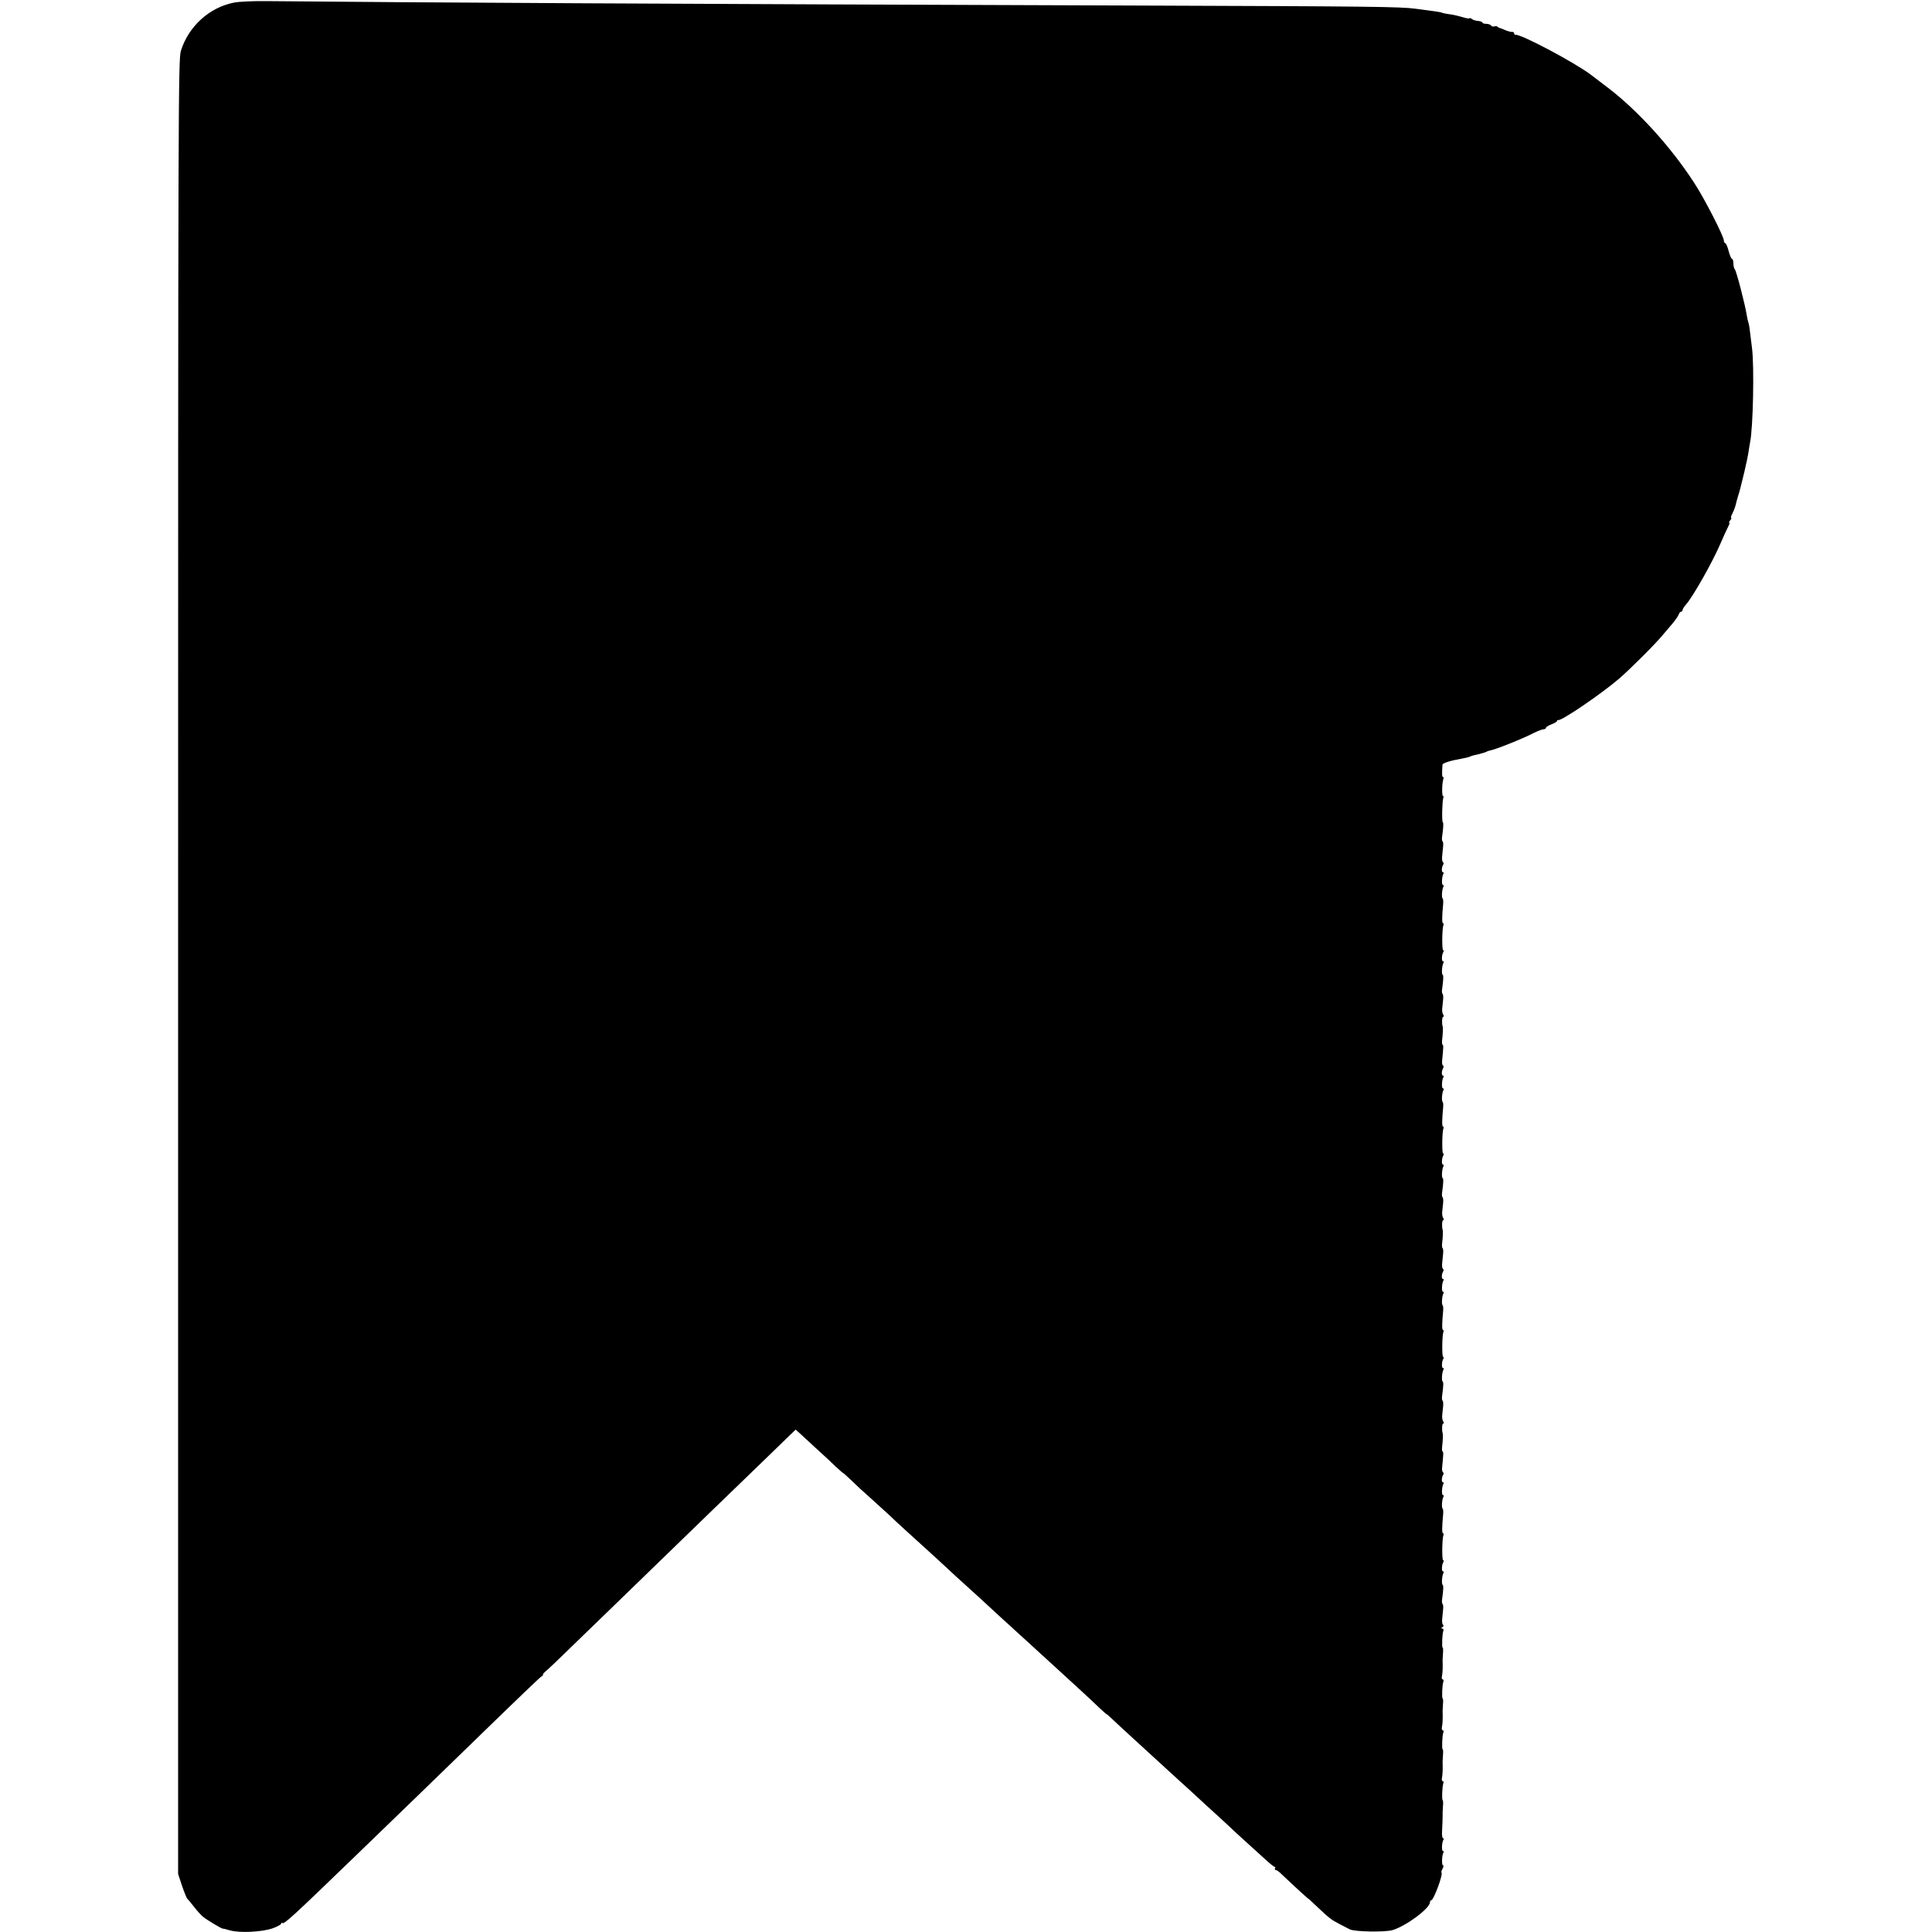
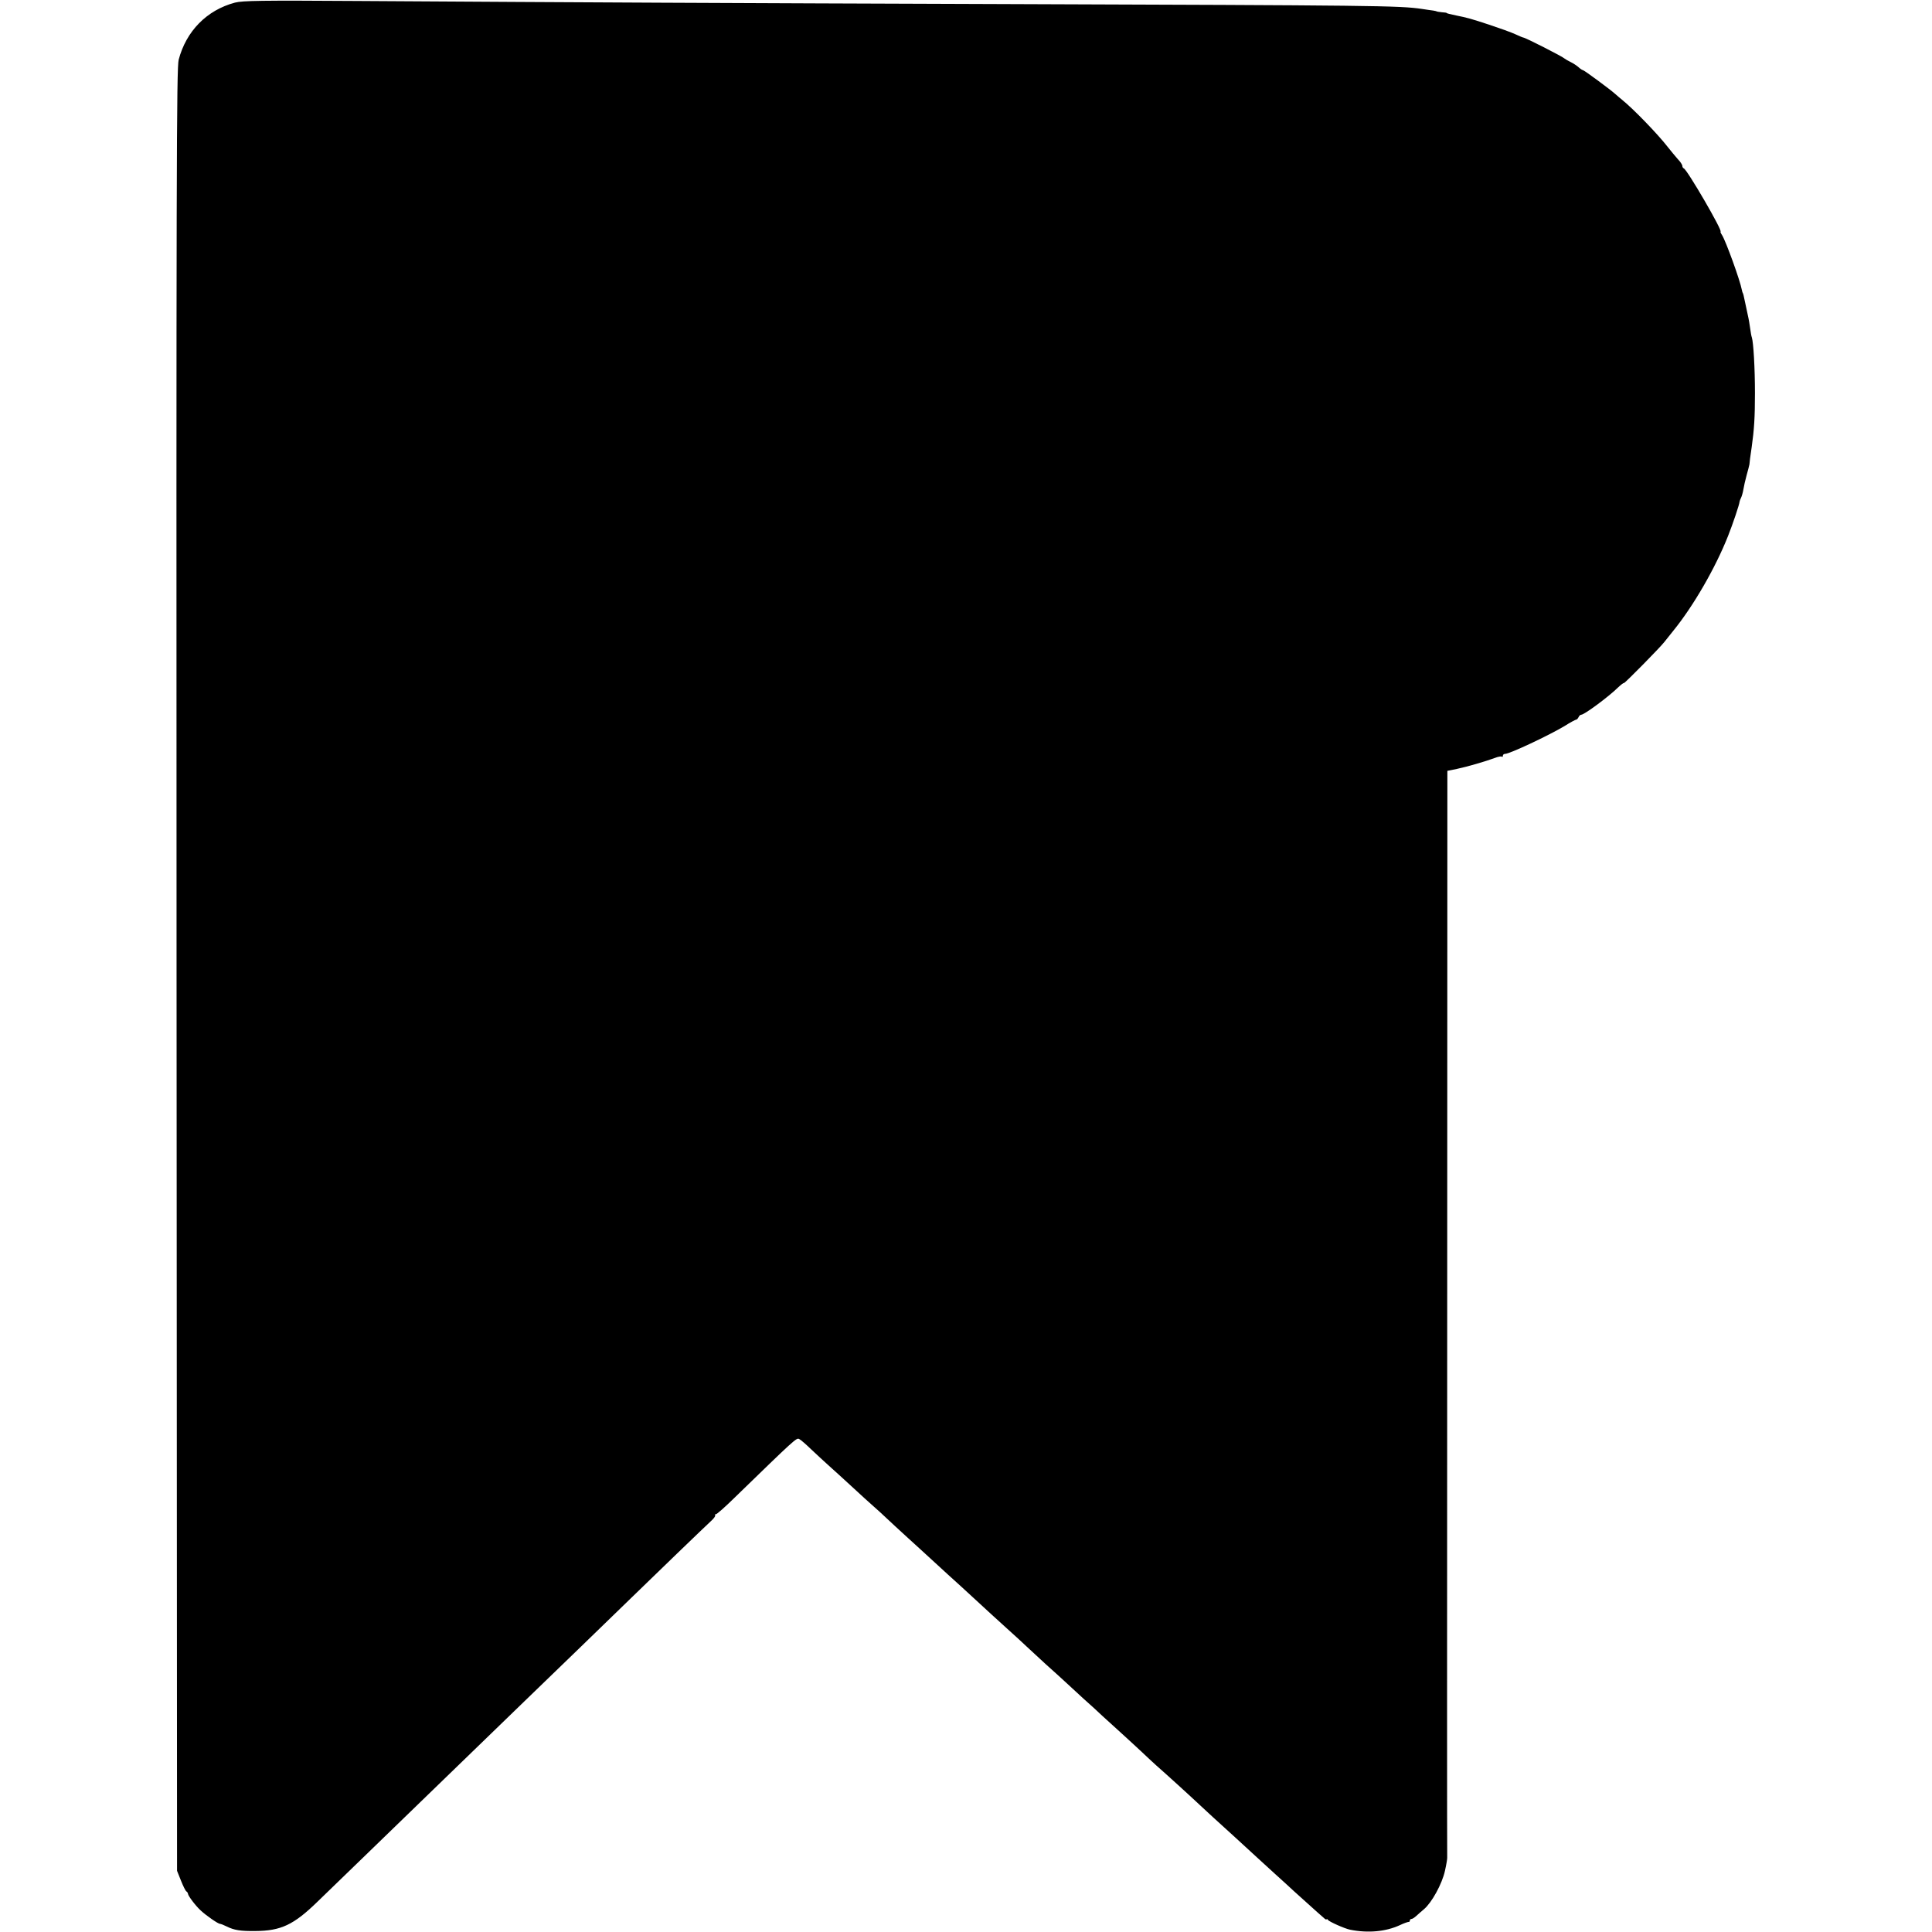
- <svg xmlns="http://www.w3.org/2000/svg" version="1.0" width="1216pt" height="1216pt" viewBox="0 0 1216 1216" preserveAspectRatio="xMidYMid meet">
-   <g transform="translate(0,1216) scale(0.1,-0.1)" fill="#000000" stroke="none">
-     <path d="M1470 12143 c-153 -31 -282 -148 -331 -301 -17 -55 -18 -258 -18 -5767 l0 -5710 25 -75 c14 -41 29 -77 32 -80 4 -3 23 -25 42 -50 19 -25 45 -54 59 -65 23 -19 118 -76 124 -74 1 1 22 -4 45 -11 63 -17 197 -10 265 12 31 11 57 25 57 31 0 5 3 7 6 4 11 -11 58 32 478 438 271 262 571 552 666 645 359 349 478 463 491 471 8 5 10 9 6 9 -4 0 9 15 30 32 20 18 67 62 103 98 37 36 178 173 315 305 136 132 301 292 366 355 129 125 367 356 562 544 67 65 143 138 168 163 l47 45 31 -28 c17 -16 63 -58 102 -94 40 -36 92 -84 116 -108 25 -23 46 -42 48 -42 2 0 26 -21 53 -47 27 -27 80 -76 118 -109 38 -34 92 -84 121 -110 54 -52 98 -91 233 -214 46 -41 104 -95 131 -120 26 -25 80 -74 120 -110 39 -36 84 -76 99 -90 15 -14 67 -62 116 -107 49 -44 101 -92 115 -105 14 -12 65 -59 113 -103 48 -44 100 -91 115 -105 15 -14 74 -68 131 -120 57 -52 124 -114 148 -138 25 -23 46 -42 48 -42 2 0 14 -10 26 -22 13 -13 68 -63 122 -113 54 -49 113 -103 131 -120 17 -16 72 -66 120 -110 49 -44 103 -93 121 -110 17 -16 69 -64 114 -105 46 -41 104 -95 131 -120 26 -25 78 -73 116 -107 37 -34 90 -82 118 -107 27 -25 53 -46 58 -46 4 0 5 -4 2 -10 -3 -5 -1 -10 5 -10 6 0 23 -12 38 -28 45 -43 163 -152 166 -152 2 0 28 -24 58 -53 74 -70 87 -80 139 -107 24 -12 53 -27 64 -33 29 -16 222 -19 270 -5 86 26 235 137 235 175 0 7 4 13 9 13 14 0 75 163 64 174 -3 2 0 14 7 25 6 12 7 21 2 21 -9 0 -7 64 3 80 3 6 2 10 -3 10 -10 0 -7 54 3 71 4 5 2 9 -2 9 -5 0 -8 17 -7 37 3 50 4 95 4 113 -1 8 1 32 2 53 2 20 1 37 -2 37 -6 0 -3 89 5 108 2 6 0 12 -5 12 -5 0 -7 10 -4 22 4 21 5 51 4 88 -1 8 1 32 2 53 2 20 1 37 -2 37 -6 0 -3 89 5 108 2 6 0 12 -5 12 -5 0 -7 10 -4 23 4 20 5 50 4 87 -1 8 1 32 2 53 2 20 1 37 -2 37 -6 0 -3 89 5 107 2 7 0 13 -5 13 -5 0 -7 10 -4 22 4 21 5 51 4 88 -1 8 1 32 2 53 2 20 1 37 -2 37 -6 0 -3 89 5 108 2 6 -1 12 -8 12 -8 0 -8 3 2 9 7 5 9 11 4 14 -5 3 -8 20 -6 36 2 17 4 45 6 62 2 16 0 32 -4 34 -3 3 -5 17 -2 32 8 59 9 84 3 88 -8 5 -4 60 5 74 3 6 2 11 -3 11 -10 0 -8 42 3 59 3 6 2 11 -2 11 -8 0 -7 135 2 157 2 7 1 13 -3 13 -7 0 -6 43 1 118 2 18 0 35 -3 37 -8 5 -4 60 5 74 3 6 2 11 -3 11 -10 0 -7 54 3 71 4 5 2 9 -3 9 -10 0 -9 30 1 47 4 6 4 14 -1 17 -5 3 -7 17 -5 33 8 82 9 94 2 98 -3 3 -4 17 -2 32 4 31 6 75 3 83 -6 17 -4 60 3 60 6 0 6 5 1 12 -5 7 -8 24 -7 38 1 14 4 40 6 58 2 18 0 35 -4 37 -3 3 -5 17 -2 32 8 59 9 84 3 88 -8 5 -4 60 5 74 3 6 2 11 -3 11 -10 0 -8 42 3 59 3 6 2 11 -2 11 -8 0 -7 135 2 157 2 7 1 13 -3 13 -7 0 -6 43 1 118 2 18 0 35 -3 37 -8 5 -4 60 5 74 3 6 2 11 -3 11 -10 0 -7 54 3 71 4 5 2 9 -3 9 -10 0 -9 30 1 47 4 6 4 14 -1 17 -5 3 -7 19 -5 35 2 17 4 45 6 62 2 16 0 32 -4 34 -3 3 -4 17 -2 32 4 31 6 75 3 83 -6 17 -4 60 3 60 6 0 6 5 1 13 -5 6 -8 23 -7 37 1 14 4 40 6 58 2 18 0 35 -4 37 -3 3 -5 17 -2 32 8 59 9 84 3 88 -8 5 -4 60 5 74 3 6 2 11 -3 11 -10 0 -8 42 3 59 3 6 2 11 -2 11 -8 0 -7 135 2 157 2 7 1 13 -3 13 -7 0 -6 43 1 118 2 18 0 35 -3 37 -8 5 -4 60 5 74 3 6 2 11 -3 11 -10 0 -7 54 3 71 4 5 2 9 -3 9 -10 0 -9 30 1 47 4 6 4 14 -1 17 -5 3 -7 17 -5 33 8 82 9 94 2 98 -3 3 -4 17 -2 32 4 31 6 75 3 83 -6 17 -4 60 3 60 6 0 6 5 1 13 -5 6 -8 23 -7 37 1 14 4 40 6 58 2 18 0 35 -4 37 -3 3 -5 17 -2 32 8 59 9 84 3 88 -8 5 -4 60 5 74 3 6 2 11 -3 11 -10 0 -8 42 3 59 3 6 2 11 -2 11 -8 0 -7 135 2 157 2 7 1 13 -3 13 -7 0 -6 43 1 118 2 18 0 35 -3 37 -8 5 -4 60 5 74 3 6 2 11 -3 11 -10 0 -7 54 3 71 4 5 2 9 -3 9 -10 0 -9 30 1 47 4 6 4 14 -1 17 -5 3 -7 20 -5 38 2 18 5 46 6 61 2 16 0 30 -4 32 -3 3 -5 17 -2 32 8 58 9 84 4 88 -7 4 -4 132 3 152 3 7 2 13 -2 13 -8 0 -6 86 3 108 2 6 1 12 -3 12 -6 0 -7 18 -3 77 1 10 50 26 126 39 17 3 37 8 45 11 18 8 17 7 60 17 19 5 40 11 45 14 6 4 16 7 22 8 32 5 206 74 275 110 27 13 55 24 63 24 8 0 15 4 15 9 0 5 16 15 35 22 19 7 35 17 35 21 0 4 3 7 8 6 19 -7 274 167 382 260 68 58 235 225 275 275 17 20 45 53 63 74 17 21 35 46 38 56 3 9 10 17 15 17 5 0 9 5 9 10 0 6 9 20 19 32 42 44 172 274 221 390 17 40 38 85 46 101 8 15 12 27 8 27 -3 0 -1 7 6 15 7 8 10 15 6 15 -4 0 0 13 8 29 8 15 17 39 20 52 3 13 10 40 16 59 12 39 11 34 39 150 11 47 23 103 26 125 3 22 8 49 10 61 19 89 27 481 12 594 -4 30 -10 78 -13 105 -3 28 -8 53 -10 56 -2 4 -6 24 -10 45 -9 62 -65 278 -75 289 -5 5 -9 22 -9 37 0 15 -4 28 -8 28 -5 0 -15 23 -22 50 -7 28 -17 50 -22 50 -4 0 -8 7 -8 16 0 26 -123 266 -186 362 -146 226 -356 457 -544 600 -52 40 -99 76 -105 80 -99 76 -445 260 -477 253 -5 0 -8 4 -8 9 0 6 -6 10 -12 9 -7 -1 -26 4 -43 11 -16 7 -33 14 -37 14 -3 1 -9 4 -13 8 -4 4 -13 4 -20 2 -7 -3 -16 -1 -20 5 -3 6 -17 11 -31 11 -13 0 -24 4 -24 8 0 4 -12 9 -26 10 -15 1 -32 6 -39 12 -6 5 -14 8 -17 5 -2 -3 -20 0 -39 6 -19 6 -45 12 -59 15 -14 2 -36 6 -50 8 -14 3 -25 5 -25 6 0 3 -47 10 -165 25 -98 13 -279 15 -1720 20 -2984 10 -4582 19 -5514 28 -82 1 -175 -3 -206 -10z" />
+ <svg xmlns="http://www.w3.org/2000/svg" version="1.0" width="1184pt" height="1184pt" viewBox="0 0 1184 1184" preserveAspectRatio="xMidYMid meet">
+   <g transform="translate(0,1184) scale(0.1,-0.1)" fill="#000000" stroke="none">
+     <path d="M1440 11824 c-173 -46 -299 -175 -345 -350 -13 -52 -15 -645 -13 -5579 l3 -5520 24 -60 c13 -33 28 -63 33 -66 5 -3 10 -10 10 -15 1 -13 48 -75 78 -102 34 -32 107 -82 118 -82 5 0 23 -7 41 -16 46 -23 85 -29 176 -28 157 1 235 38 380 179 40 39 166 161 281 272 115 111 274 265 354 343 80 77 237 229 349 338 112 108 241 233 286 277 45 44 192 186 326 315 133 129 282 273 330 320 119 116 458 443 491 473 15 14 24 28 21 31 -4 3 -2 6 4 6 6 0 56 44 111 98 378 367 383 372 400 363 10 -5 42 -33 73 -63 31 -29 78 -73 105 -97 27 -24 92 -83 144 -131 52 -48 112 -103 133 -121 22 -19 58 -52 81 -74 23 -22 82 -76 130 -120 49 -44 105 -96 126 -115 21 -19 75 -69 120 -110 46 -41 112 -102 148 -135 106 -98 126 -116 213 -195 46 -41 100 -91 120 -110 20 -19 74 -69 119 -110 46 -41 98 -88 116 -105 17 -16 69 -64 114 -105 46 -41 98 -88 115 -105 18 -16 73 -66 121 -110 48 -44 105 -96 126 -116 20 -20 59 -55 85 -79 56 -49 210 -189 264 -240 20 -19 57 -53 81 -75 45 -40 228 -208 279 -255 15 -14 62 -56 104 -95 43 -38 94 -86 115 -105 21 -19 66 -60 100 -90 33 -30 70 -63 81 -72 10 -10 19 -15 19 -10 0 4 4 2 8 -4 8 -11 102 -53 136 -60 110 -22 218 -12 305 28 25 12 49 20 54 20 4 -1 7 3 7 8 0 6 5 10 10 10 6 0 18 8 29 18 10 9 31 28 48 42 48 41 110 154 128 234 9 40 15 77 14 82 -1 5 -1 1505 0 3334 l1 3326 59 12 c62 13 172 45 232 67 20 8 39 11 43 8 3 -4 6 -1 6 5 0 7 6 12 14 12 28 0 266 112 365 171 34 22 67 39 71 39 4 0 10 7 14 15 3 8 11 15 17 15 18 0 166 109 225 167 18 17 34 29 36 27 4 -3 222 218 248 252 8 10 33 42 55 69 122 150 257 383 335 580 29 73 70 194 71 212 1 5 5 15 9 23 4 8 11 31 14 50 3 19 12 59 20 88 8 29 15 55 15 57 1 3 1 6 2 8 0 1 2 18 4 37 3 19 7 51 10 70 15 106 20 181 20 330 0 152 -9 310 -19 342 -3 7 -7 31 -10 53 -3 22 -9 60 -15 85 -5 25 -13 59 -16 75 -8 40 -13 60 -15 60 -1 0 -3 8 -5 17 -11 60 -98 299 -121 336 -8 12 -12 22 -10 22 17 0 -204 380 -225 388 -5 2 -9 9 -9 15 0 7 -12 26 -28 42 -15 17 -43 51 -62 75 -58 75 -209 232 -280 289 -14 11 -32 27 -40 34 -28 26 -192 147 -199 147 -4 0 -16 8 -27 18 -10 9 -32 24 -49 32 -16 8 -32 17 -35 20 -13 13 -243 130 -255 130 -3 0 -24 9 -48 20 -23 11 -96 37 -162 59 -109 36 -135 43 -200 56 -38 8 -60 13 -60 16 0 1 -13 3 -30 4 -16 2 -30 4 -30 5 0 1 -9 3 -20 5 -11 1 -42 6 -69 10 -141 21 -288 22 -2551 30 -1743 6 -2547 10 -3975 19 -590 4 -703 2 -750 -10z" />
  </g>
</svg>
